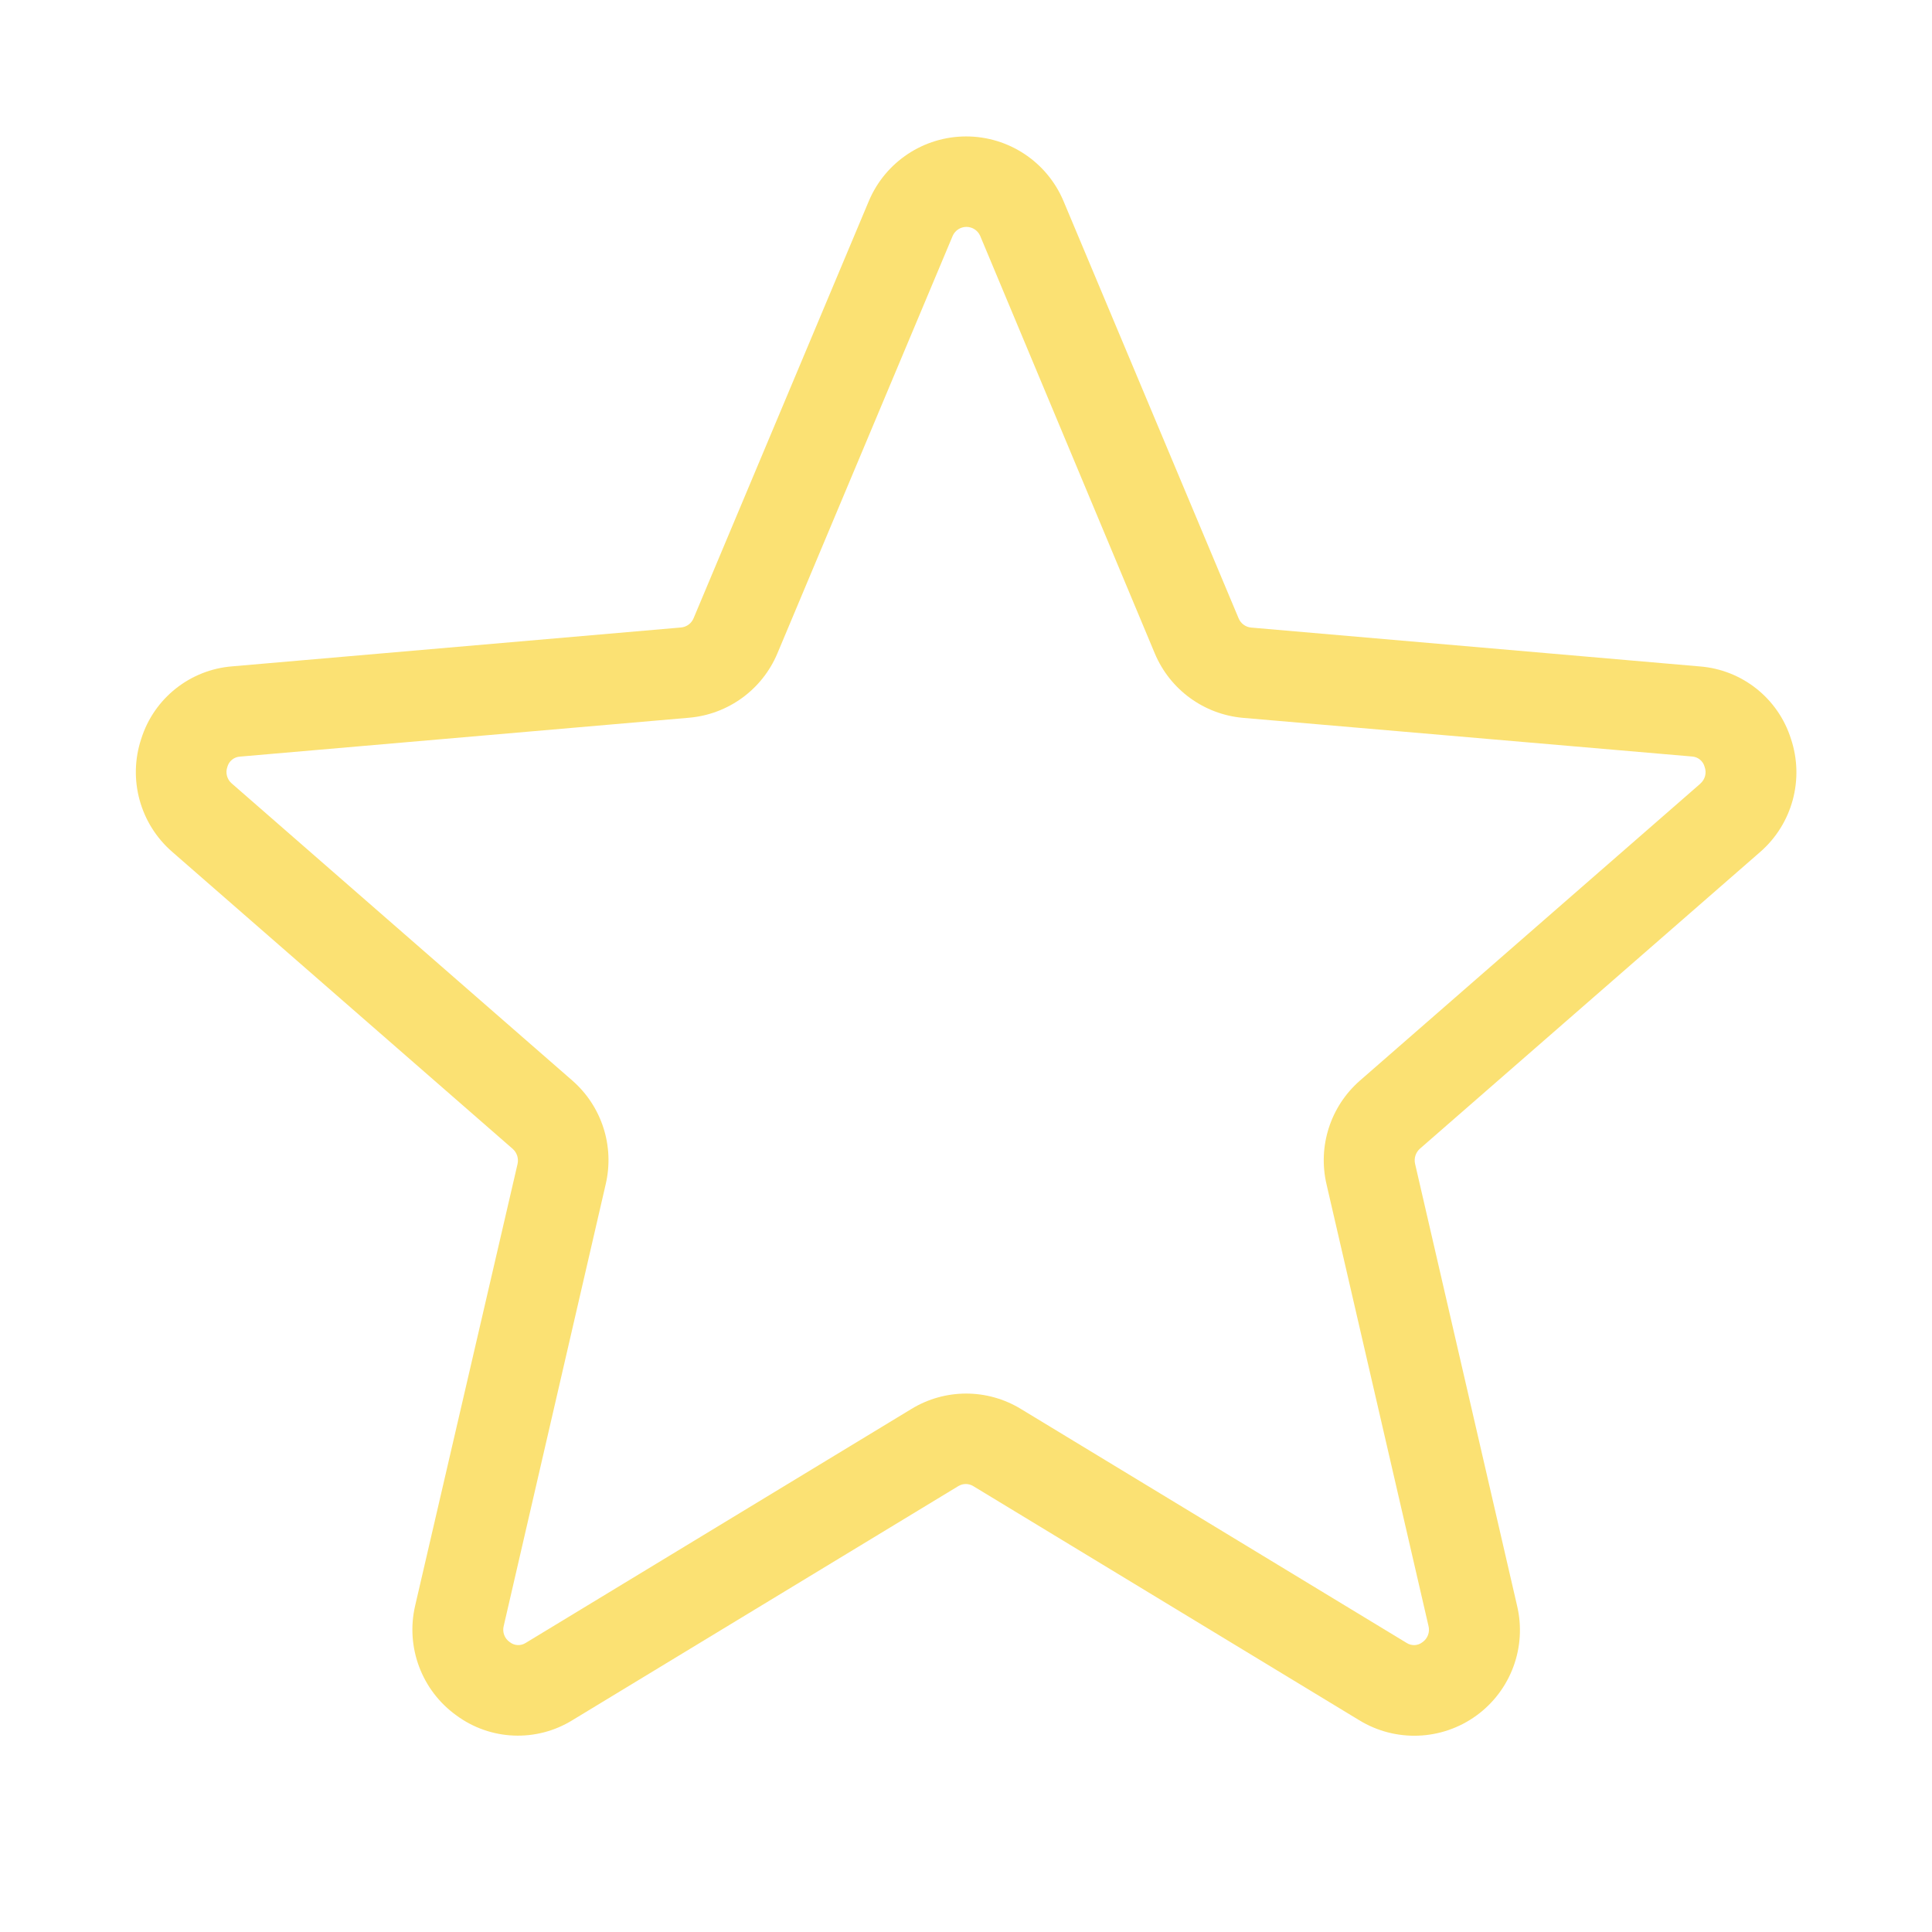
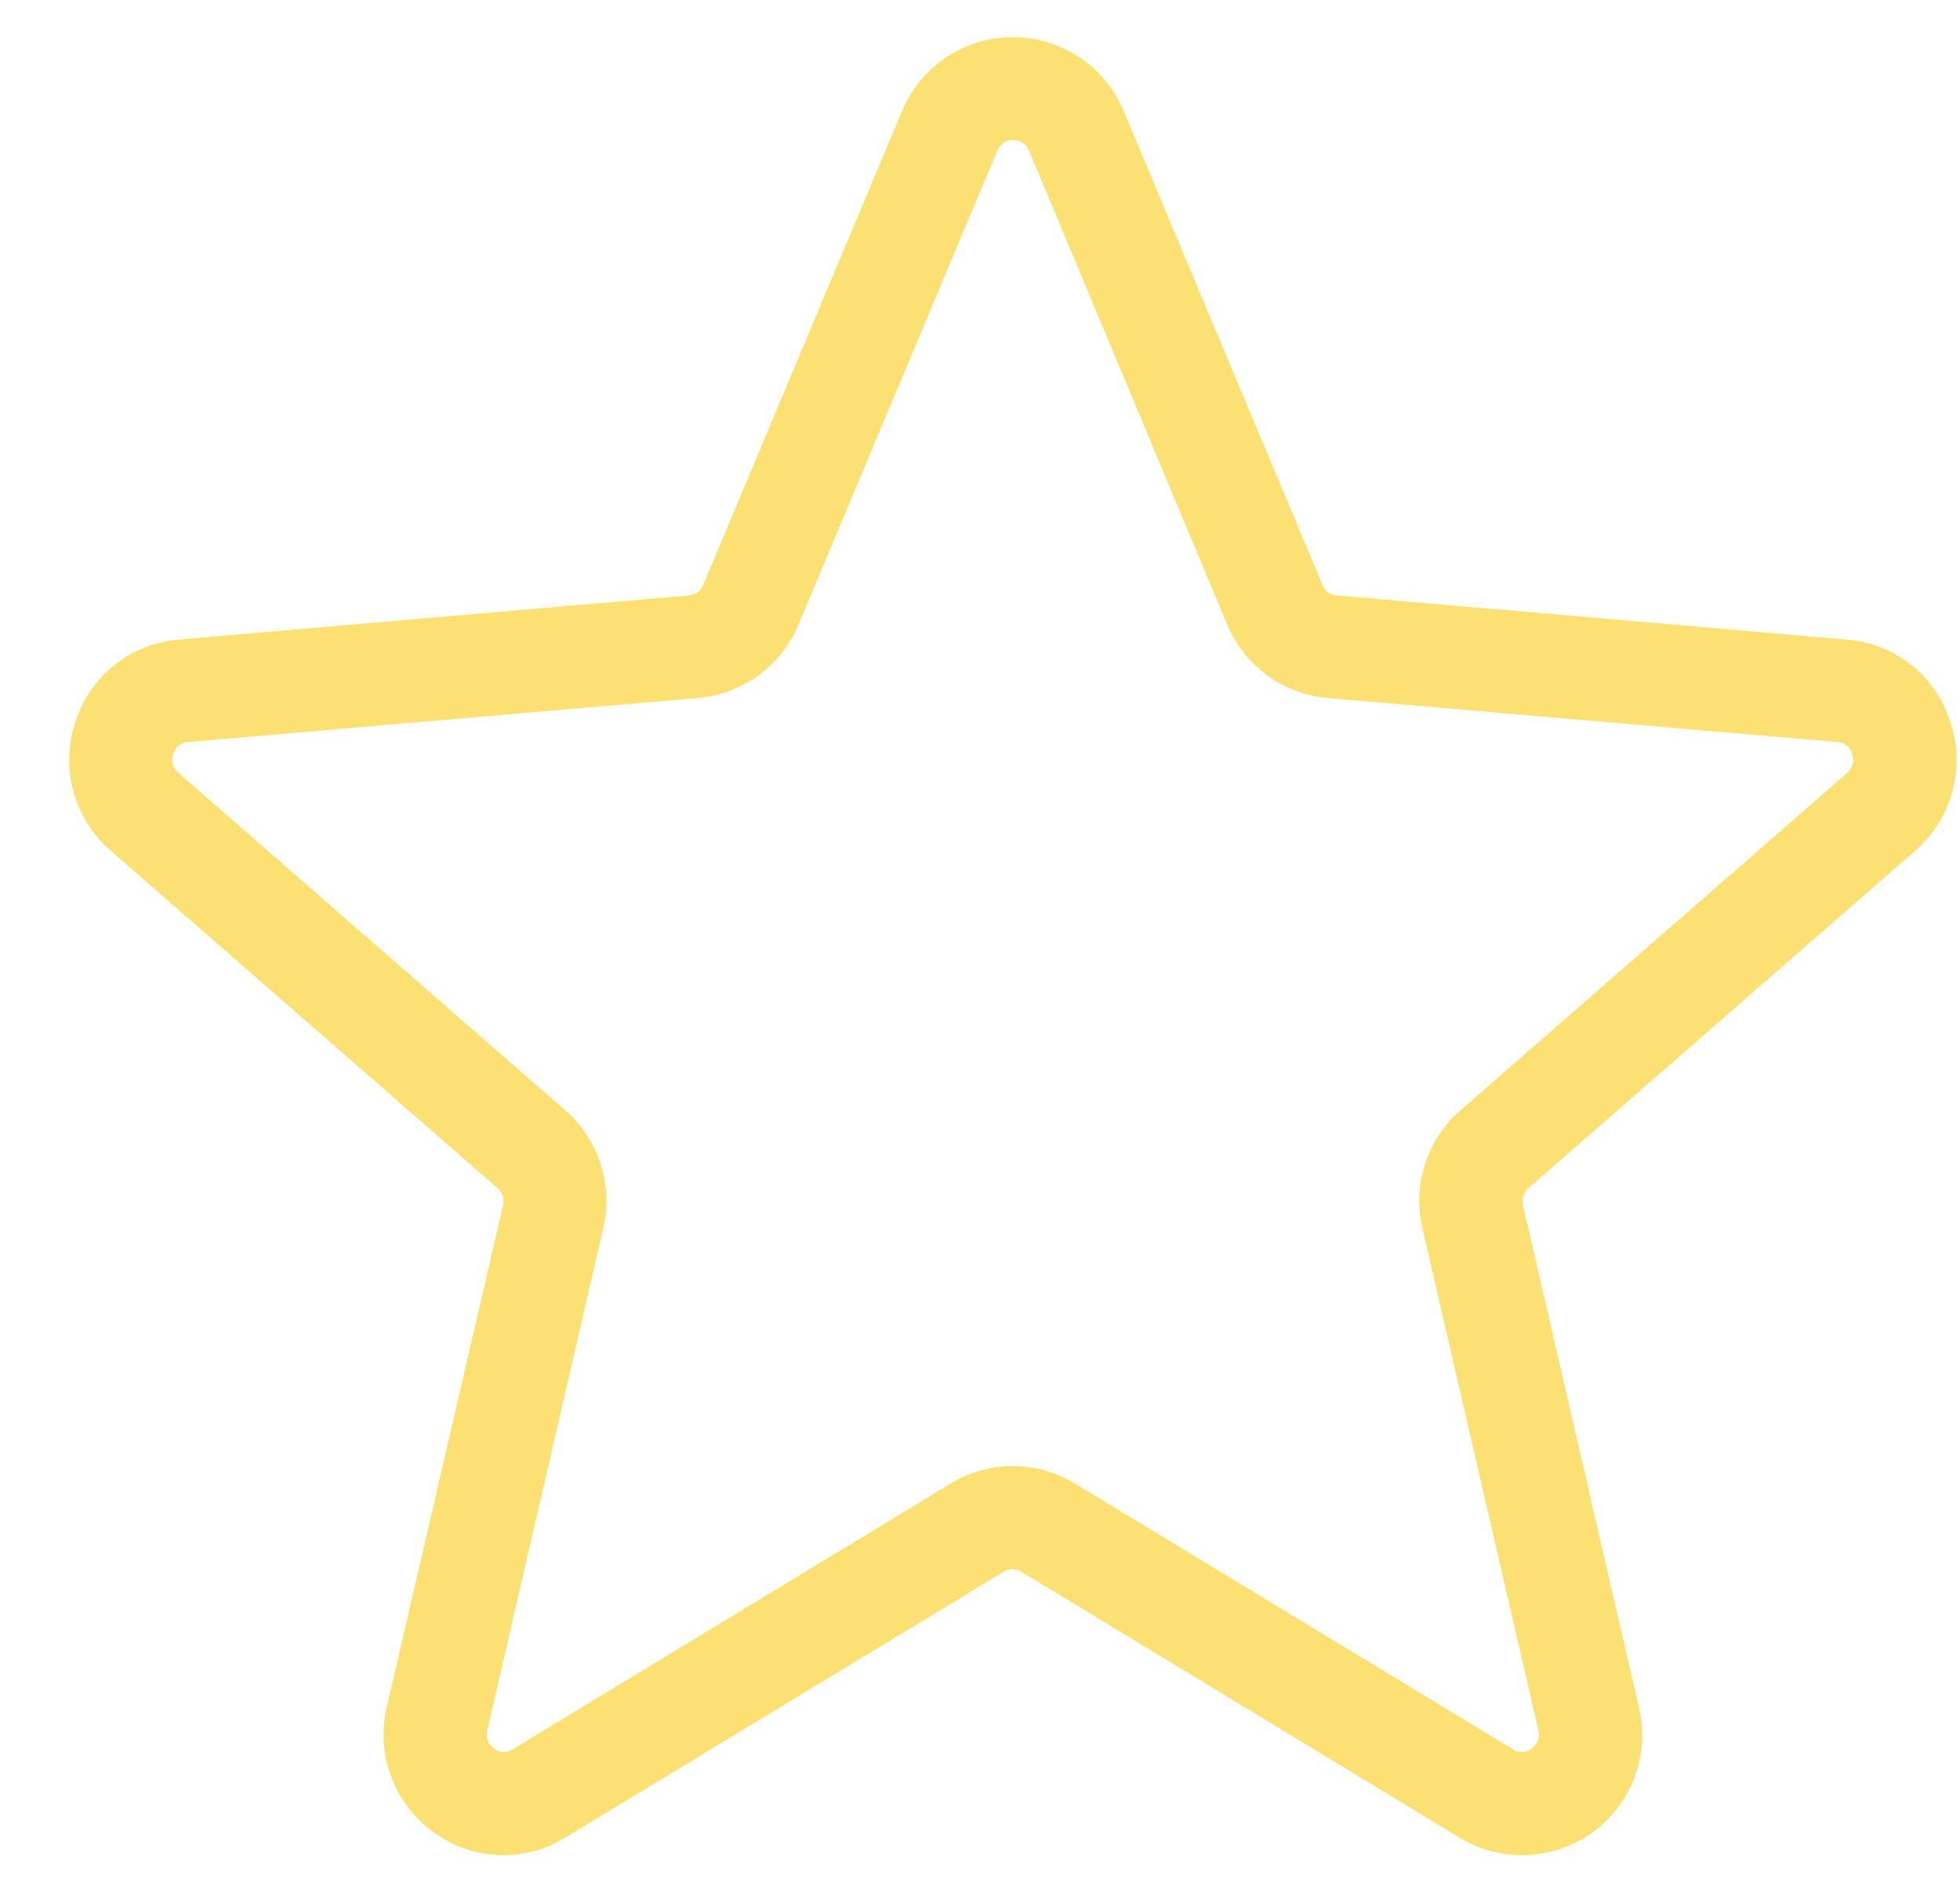
- <svg xmlns="http://www.w3.org/2000/svg" width="18" height="18" fill="none">
-   <path d="M16.686 6.884a.969.969 0 00-.849-.675l-4.18-.362a.14.14 0 01-.117-.086L9.907 1.87a.984.984 0 00-1.811 0L6.462 5.76a.14.14 0 01-.116.086l-4.18.362a.969.969 0 00-.85.675.984.984 0 00.289 1.054l3.172 2.767a.145.145 0 01.045.14l-.954 4.115a.984.984 0 00.384 1.023.966.966 0 001.082.044l3.594-2.18a.134.134 0 01.14 0l3.594 2.18a.984.984 0 001.472-1.067l-.95-4.116a.145.145 0 01.044-.14L16.4 7.937a.984.984 0 00.286-1.053zm-.843.416l-3.172 2.767a.985.985 0 00-.312.967l.95 4.115a.141.141 0 01-.055.15.127.127 0 01-.15.007l-3.594-2.18a.979.979 0 00-1.017 0l-3.594 2.18a.128.128 0 01-.15-.007.14.14 0 01-.056-.15l.95-4.115a.984.984 0 00-.311-.967L2.16 7.3a.14.14 0 01-.042-.154.13.13 0 01.12-.097l4.181-.362a.984.984 0 00.824-.6l1.634-3.892a.14.14 0 01.254 0l1.628 3.893a.985.985 0 00.821.6l4.182.36a.13.13 0 01.12.098.14.14 0 01-.04.154z" fill="#FBE173" />
+ <svg xmlns="http://www.w3.org/2000/svg" width="26" height="25" fill="none">
+   <path d="M25.872 9.575a1.567 1.567 0 00-1.375-1.092l-6.765-.585a.228.228 0 01-.188-.139L14.901 1.46a1.593 1.593 0 00-2.93 0l-2.644 6.3a.228.228 0 01-.188.138l-6.765.585A1.568 1.568 0 001 9.575a1.593 1.593 0 00.467 1.707L6.6 15.759a.234.234 0 01.073.227L5.13 22.645a1.593 1.593 0 00.62 1.656 1.563 1.563 0 001.752.07l5.815-3.526a.217.217 0 01.228 0l5.815 3.527a1.593 1.593 0 002.381-1.727l-1.538-6.66a.234.234 0 01.073-.227l5.133-4.477a1.593 1.593 0 00.463-1.705zm-1.366.674l-5.132 4.477a1.592 1.592 0 00-.505 1.565l1.538 6.66a.229.229 0 01-.09.242.206.206 0 01-.244.01l-5.815-3.527a1.584 1.584 0 00-1.645 0l-5.815 3.527a.206.206 0 01-.244-.01.227.227 0 01-.09-.242l1.539-6.66a1.593 1.593 0 00-.506-1.565l-5.132-4.477a.228.228 0 01-.067-.25.212.212 0 01.193-.157l6.767-.584a1.593 1.593 0 001.333-.97l2.643-6.3a.227.227 0 01.412 0l2.634 6.3a1.594 1.594 0 001.329.97l6.766.584a.211.211 0 01.194.157.227.227 0 01-.063.25z" fill="#FBE173" />
</svg>
